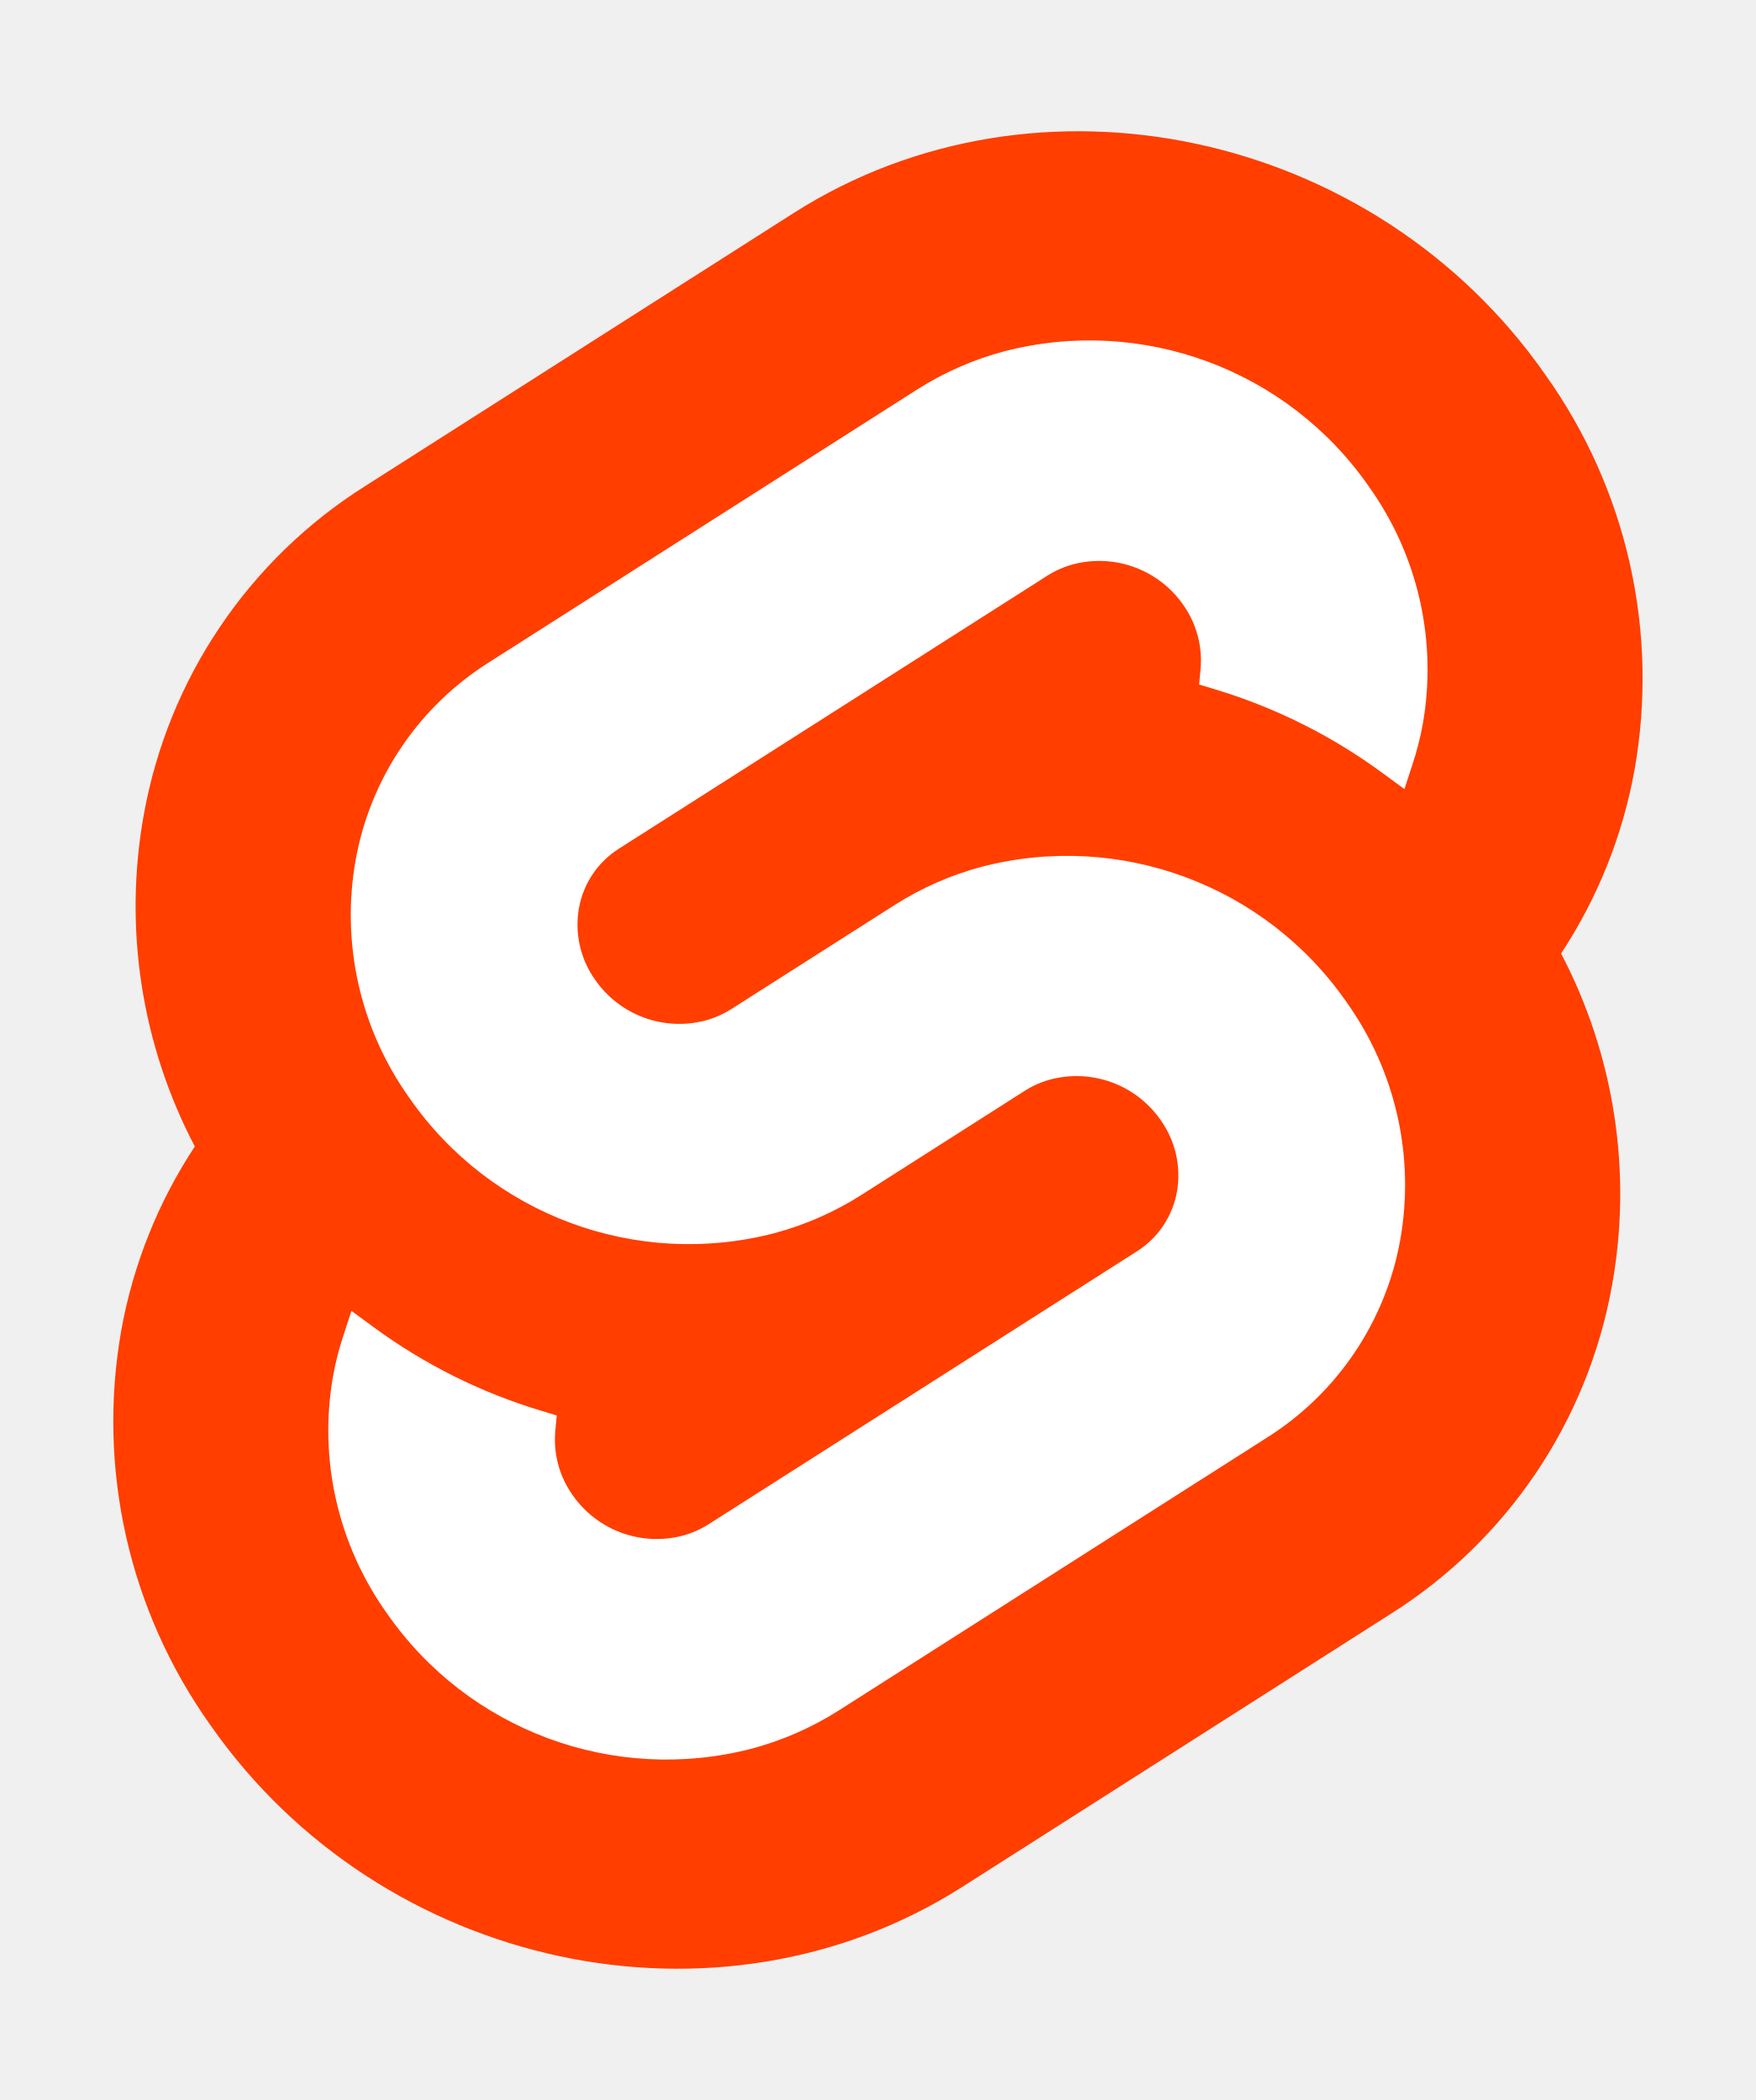
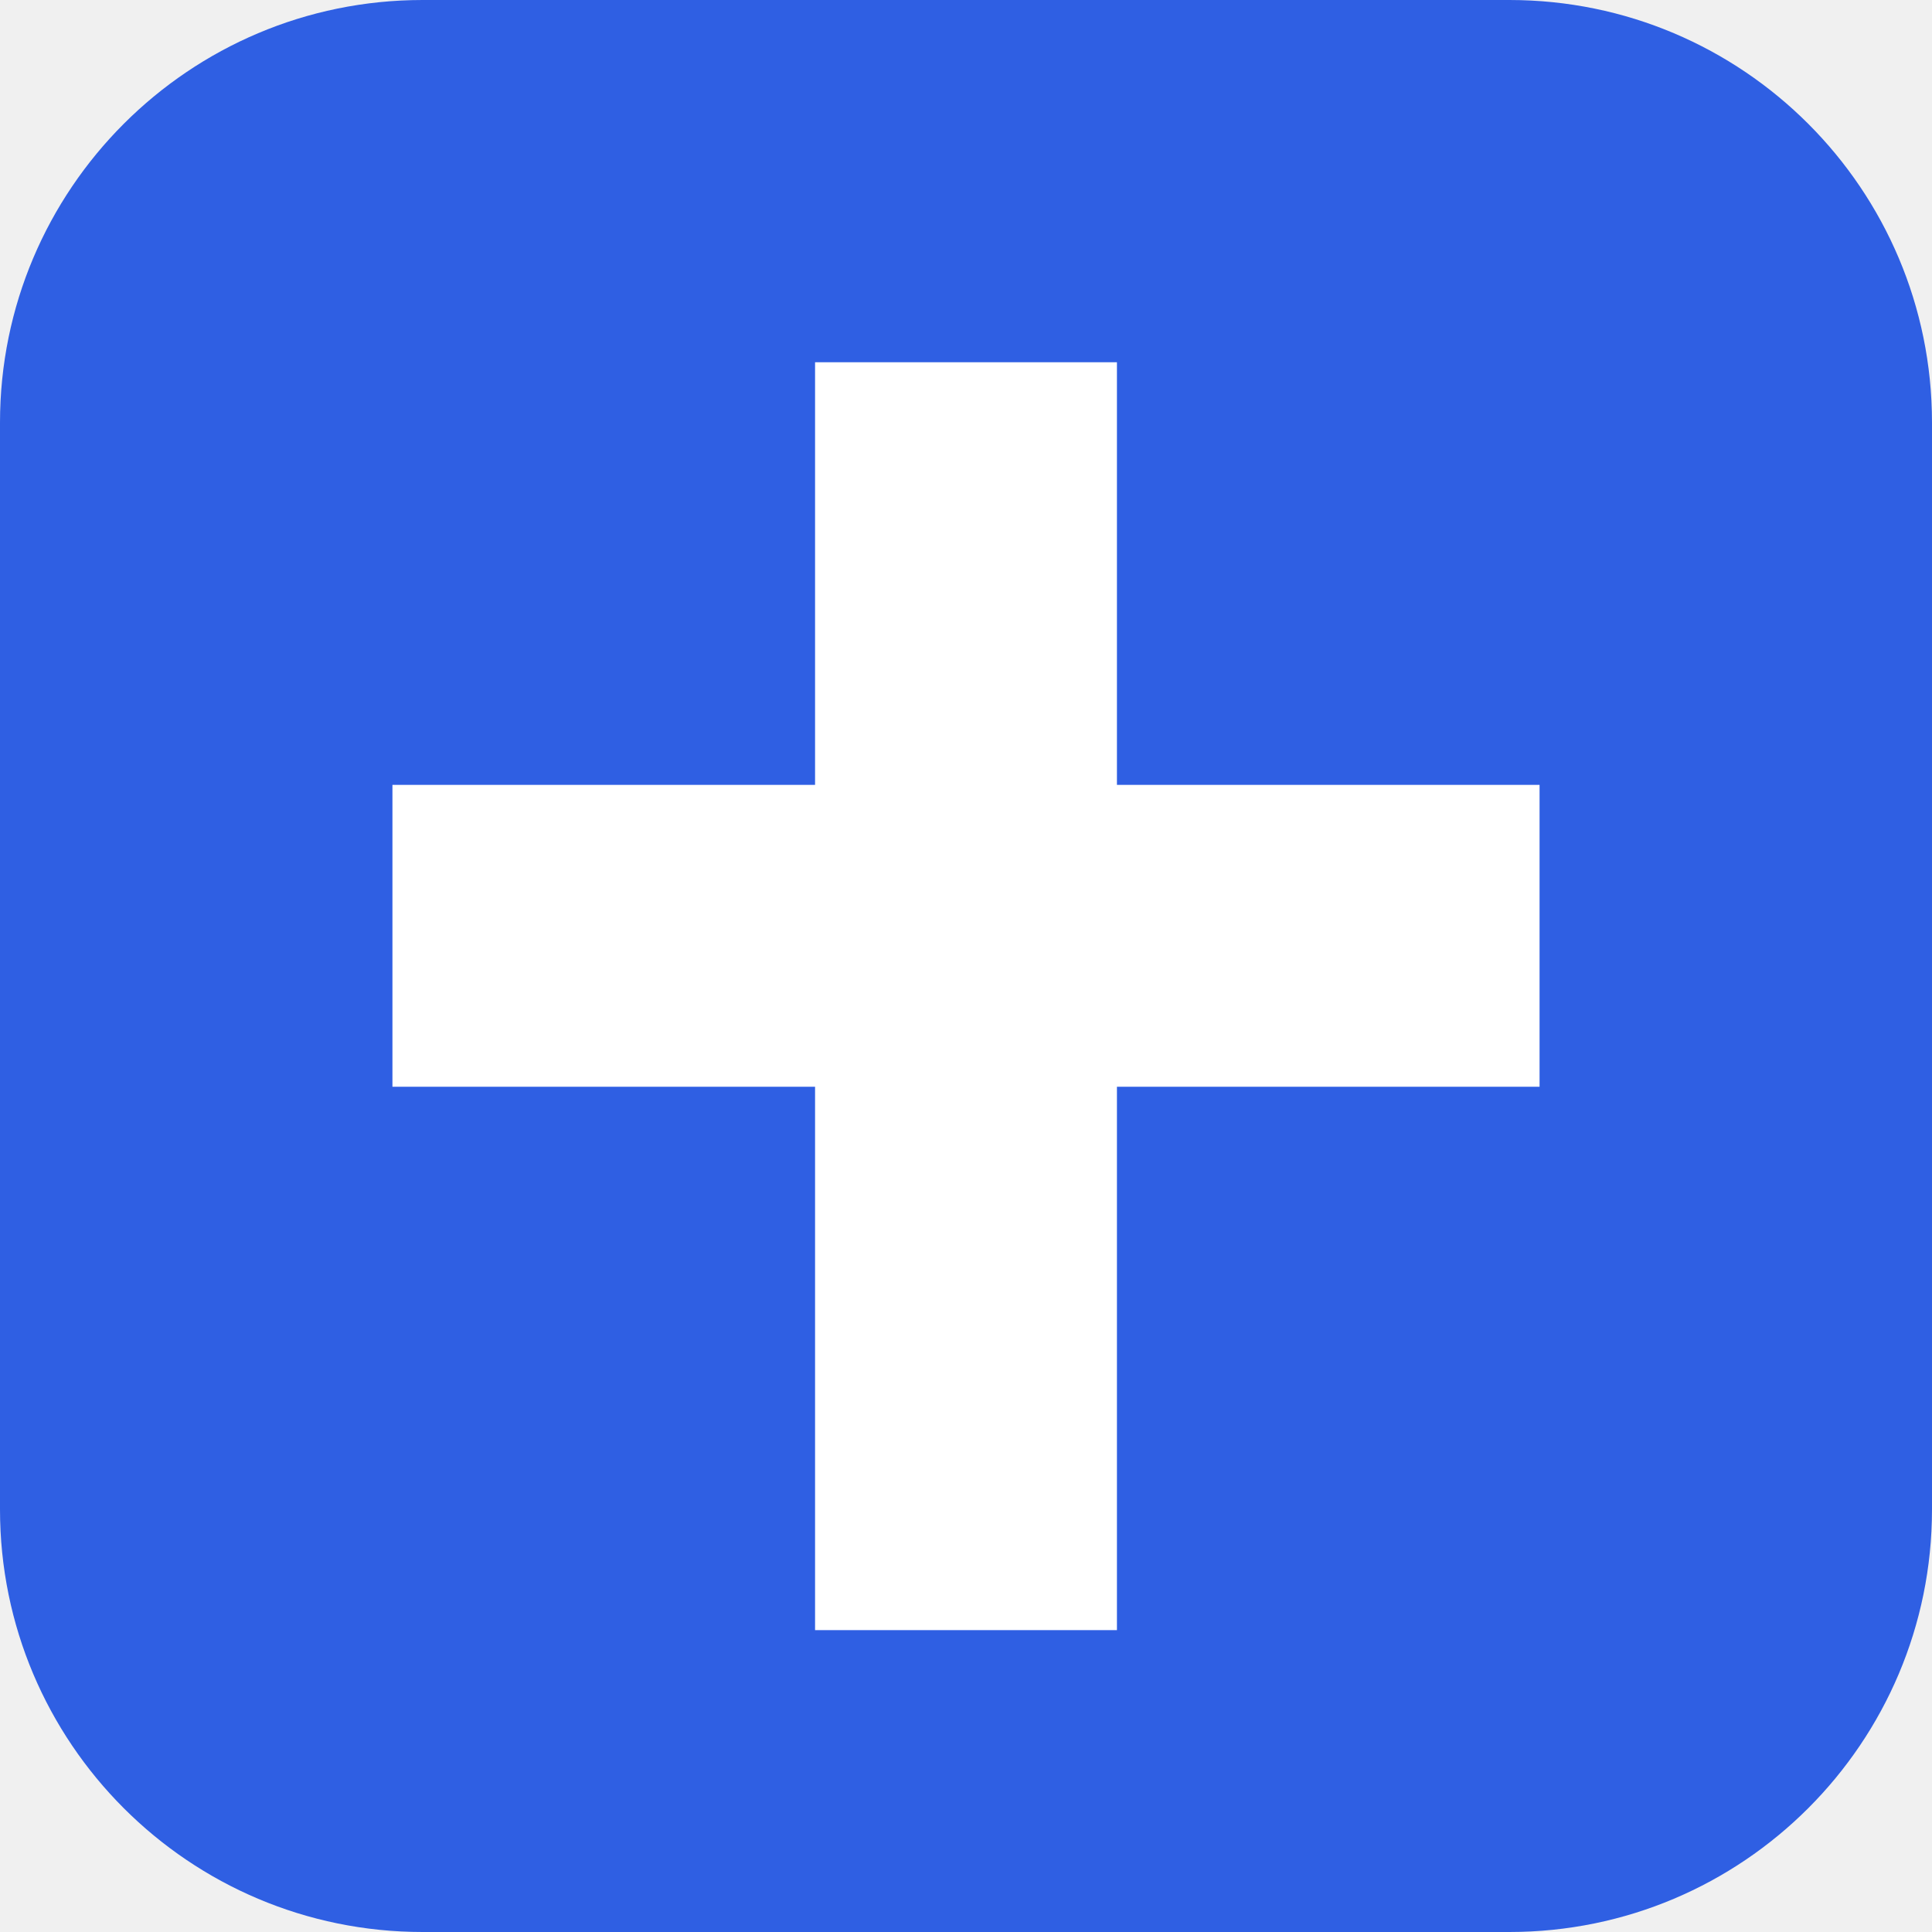
- <svg xmlns="http://www.w3.org/2000/svg" width="107" height="128" viewBox="0 0 107 128">
-   <path d="M94.157 22.819c-10.4-14.885-30.94-19.297-45.792-9.835L22.282 29.608A29.92 29.92 0 0 0 8.764 49.65a31.5 31.5 0 0 0 3.108 20.231 30 30 0 0 0-4.477 11.183 31.9 31.9 0 0 0 5.448 24.116c10.402 14.887 30.942 19.297 45.791 9.835l26.083-16.624A29.92 29.92 0 0 0 98.235 78.35a31.53 31.53 0 0 0-3.105-20.232 30 30 0 0 0 4.474-11.182 31.88 31.88 0 0 0-5.447-24.116" style="fill:#ff3e00" />
-   <path d="M45.817 106.582a20.72 20.72 0 0 1-22.237-8.243 19.17 19.17 0 0 1-3.277-14.503 18 18 0 0 1 .624-2.435l.49-1.498 1.337.981a33.6 33.6 0 0 0 10.203 5.098l.97.294-.09.968a5.85 5.85 0 0 0 1.052 3.878 6.24 6.24 0 0 0 6.695 2.485 5.8 5.8 0 0 0 1.603-.704L69.27 76.28a5.43 5.43 0 0 0 2.45-3.631 5.8 5.8 0 0 0-.987-4.371 6.24 6.24 0 0 0-6.698-2.487 5.7 5.7 0 0 0-1.6.704l-9.953 6.345a19 19 0 0 1-5.296 2.326 20.72 20.72 0 0 1-22.237-8.243 19.17 19.17 0 0 1-3.277-14.502 17.99 17.99 0 0 1 8.13-12.052l26.081-16.623a19 19 0 0 1 5.3-2.329 20.72 20.72 0 0 1 22.237 8.243 19.17 19.17 0 0 1 3.277 14.503 18 18 0 0 1-.624 2.435l-.49 1.498-1.337-.98a33.6 33.6 0 0 0-10.203-5.1l-.97-.294.09-.968a5.86 5.86 0 0 0-1.052-3.878 6.24 6.24 0 0 0-6.696-2.485 5.8 5.8 0 0 0-1.602.704L37.73 51.72a5.42 5.42 0 0 0-2.449 3.63 5.79 5.79 0 0 0 .986 4.372 6.24 6.24 0 0 0 6.698 2.486 5.8 5.8 0 0 0 1.602-.704l9.952-6.342a19 19 0 0 1 5.295-2.328 20.72 20.72 0 0 1 22.237 8.242 19.17 19.17 0 0 1 3.277 14.503 18 18 0 0 1-8.13 12.053l-26.081 16.622a19 19 0 0 1-5.3 2.328" style="fill:#fff" />
+ <svg xmlns="http://www.w3.org/2000/svg" width="64" height="64" viewBox="0 0 64 64">
+   <rect width="64" height="64" rx="14" fill="#2f5fe3" />
+   <path d="M27 12h10v14h14v10H37v18H27V36H13V26h14z" fill="#fff" />
</svg>
